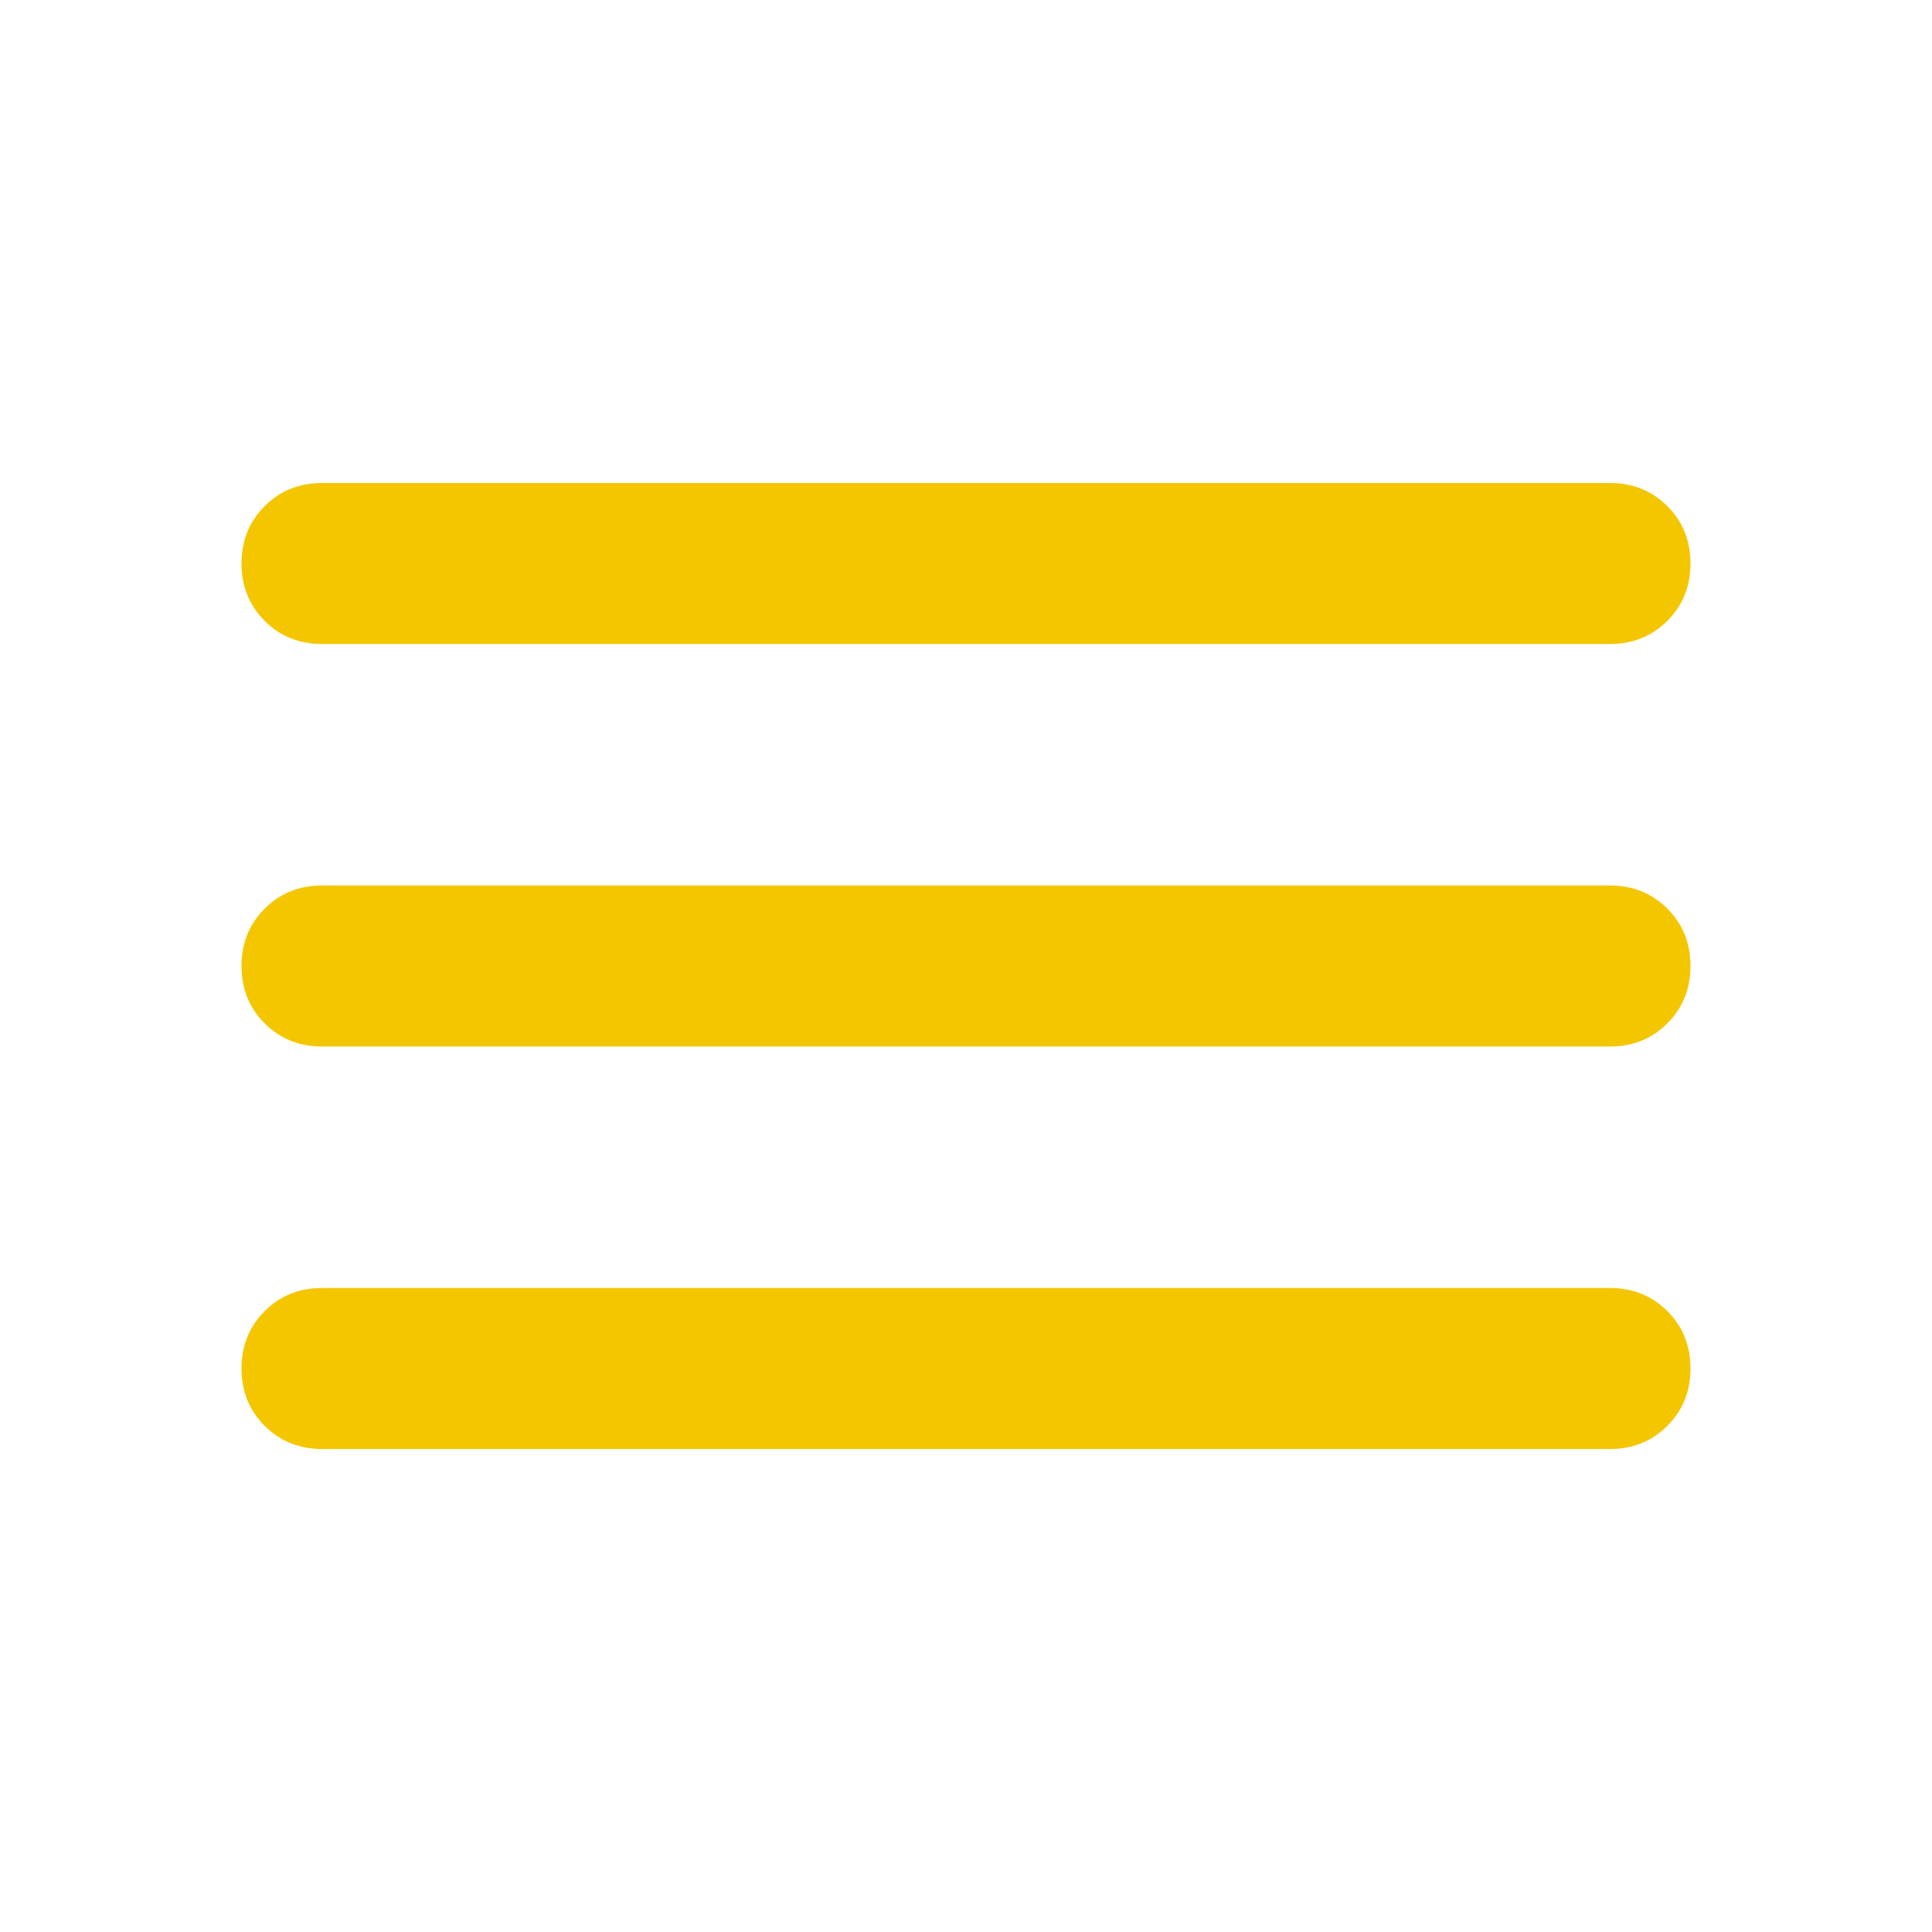
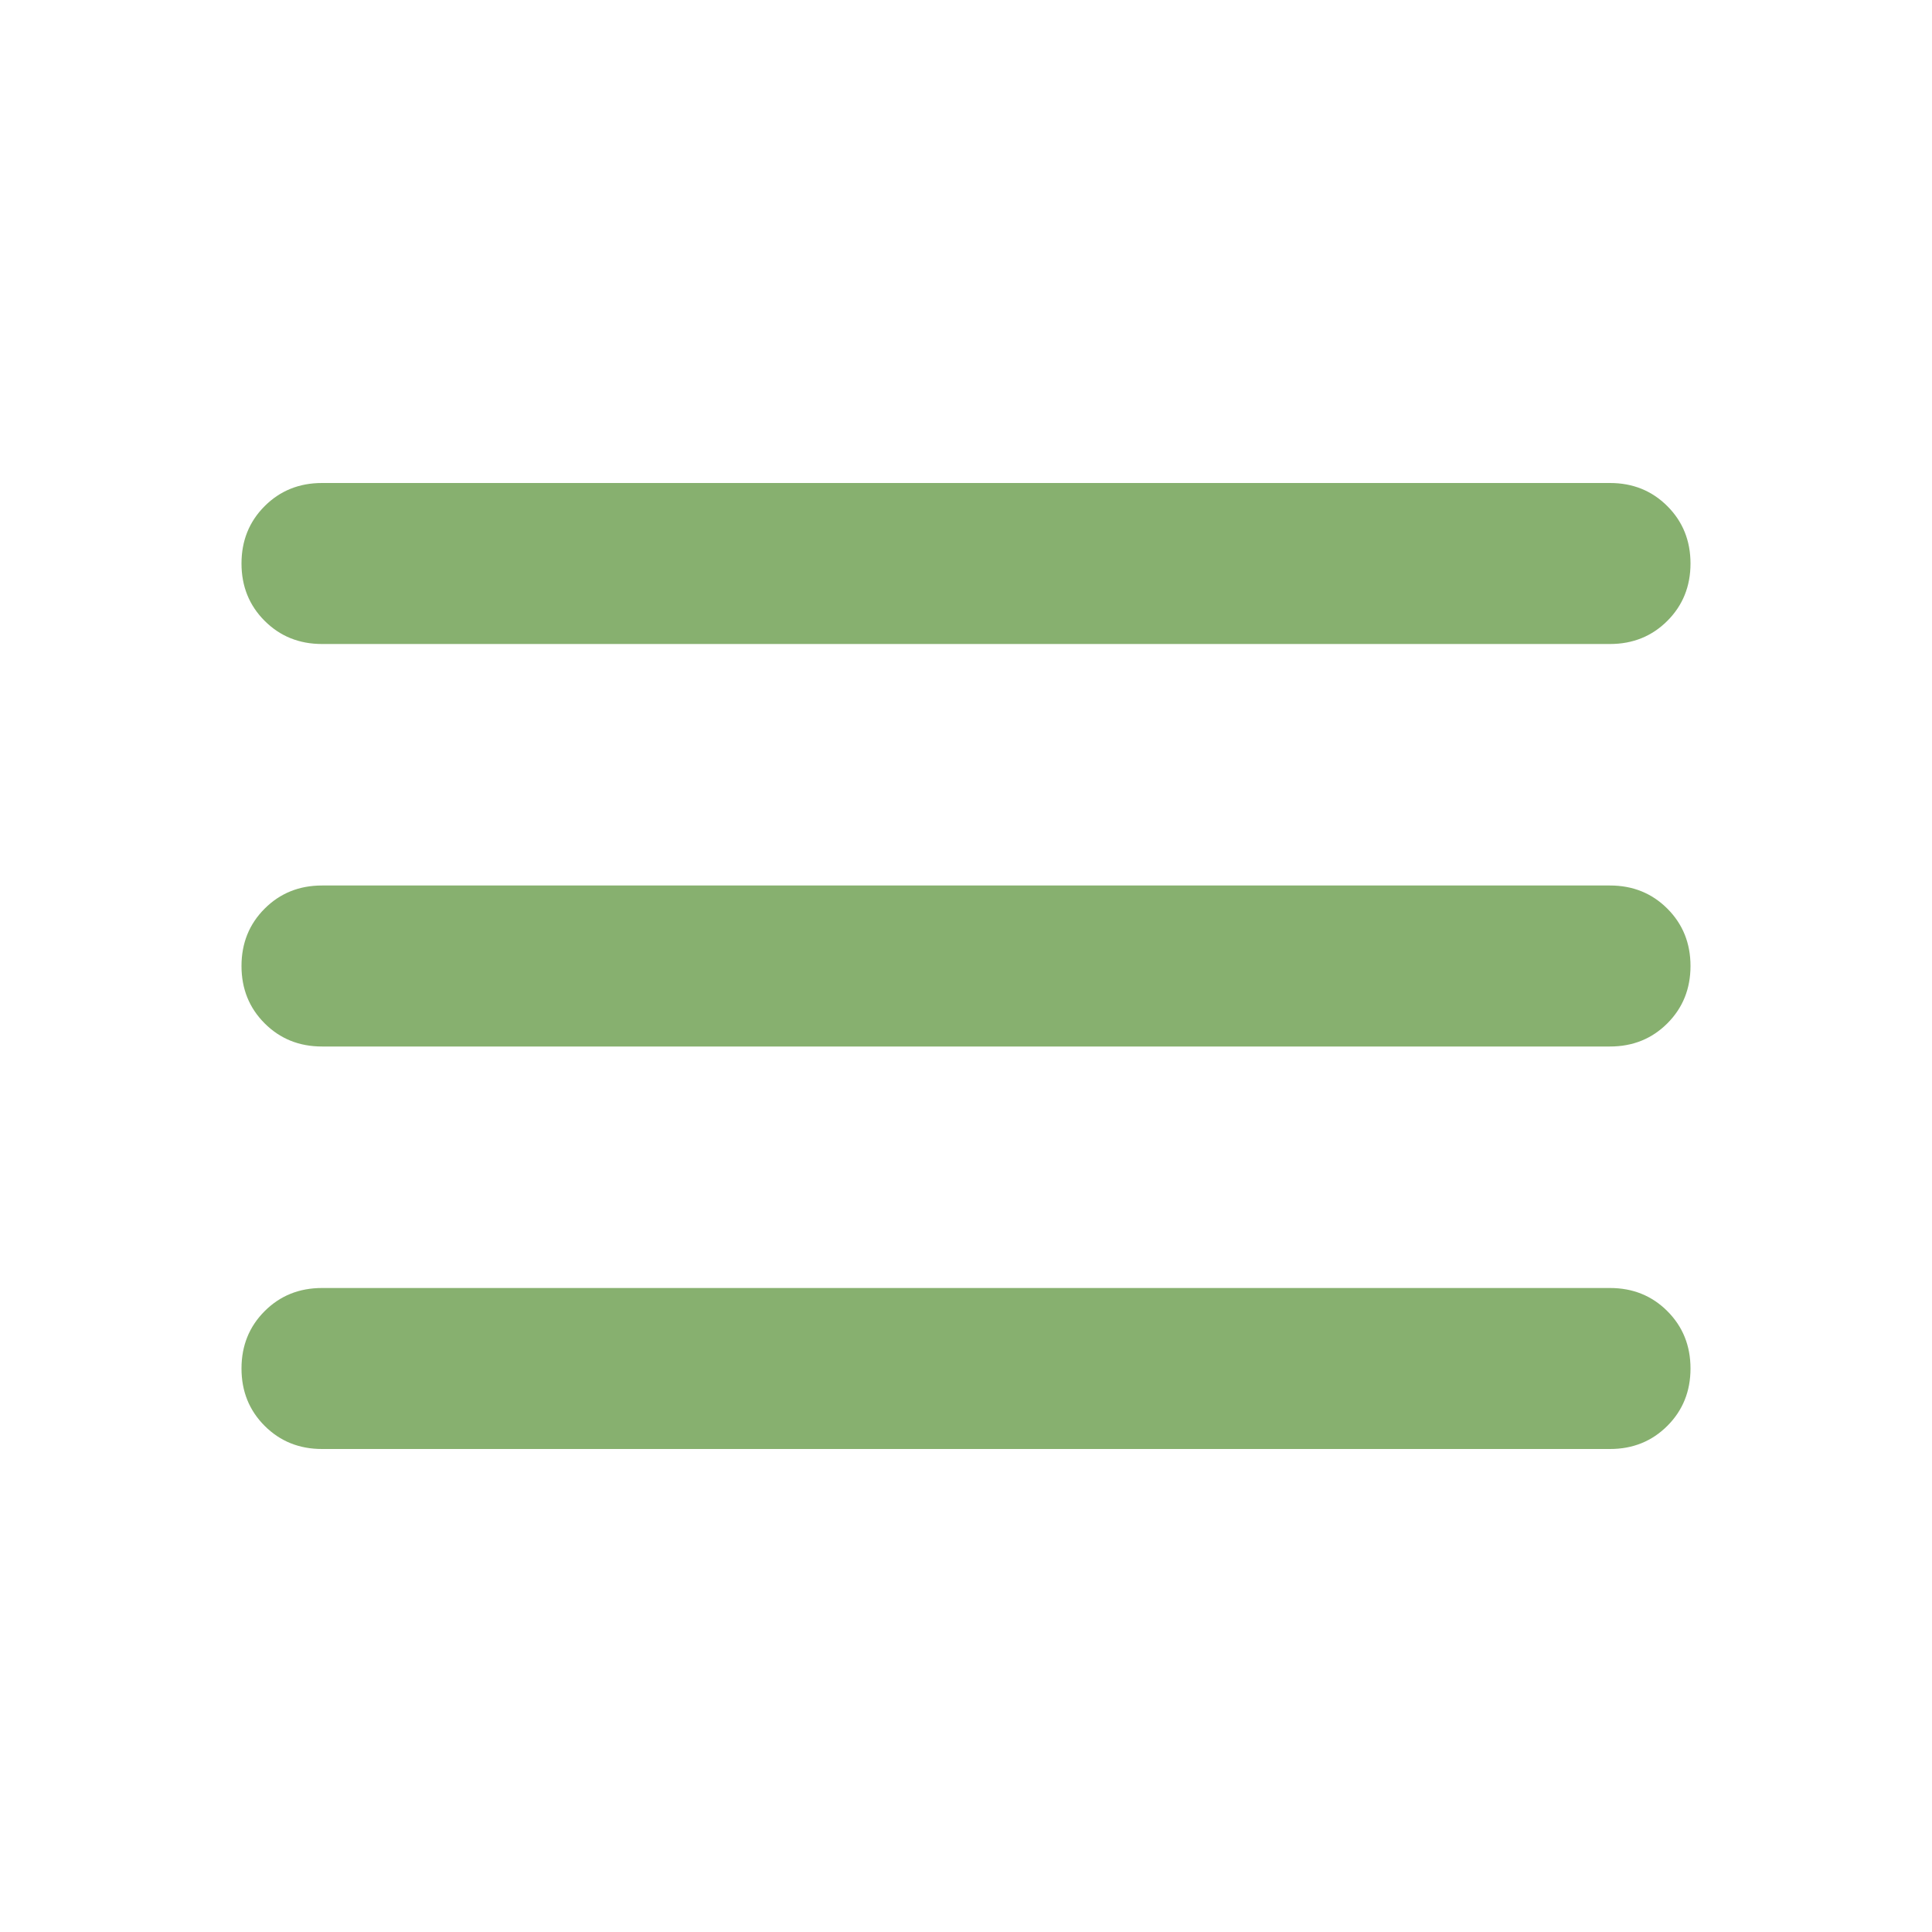
- <svg xmlns="http://www.w3.org/2000/svg" height="24px" viewBox="0 -960 960 960" width="24px" fill="#F4C600">
+ <svg xmlns="http://www.w3.org/2000/svg" height="24px" viewBox="0 -960 960 960" width="24px" fill="#2d750391">
  <path d="M160-240q-17 0-28.5-11.5T120-280q0-17 11.5-28.5T160-320h640q17 0 28.5 11.5T840-280q0 17-11.5 28.5T800-240H160Zm0-200q-17 0-28.5-11.5T120-480q0-17 11.5-28.5T160-520h640q17 0 28.5 11.5T840-480q0 17-11.5 28.5T800-440H160Zm0-200q-17 0-28.5-11.5T120-680q0-17 11.5-28.5T160-720h640q17 0 28.5 11.5T840-680q0 17-11.5 28.5T800-640H160Z" />
</svg>
